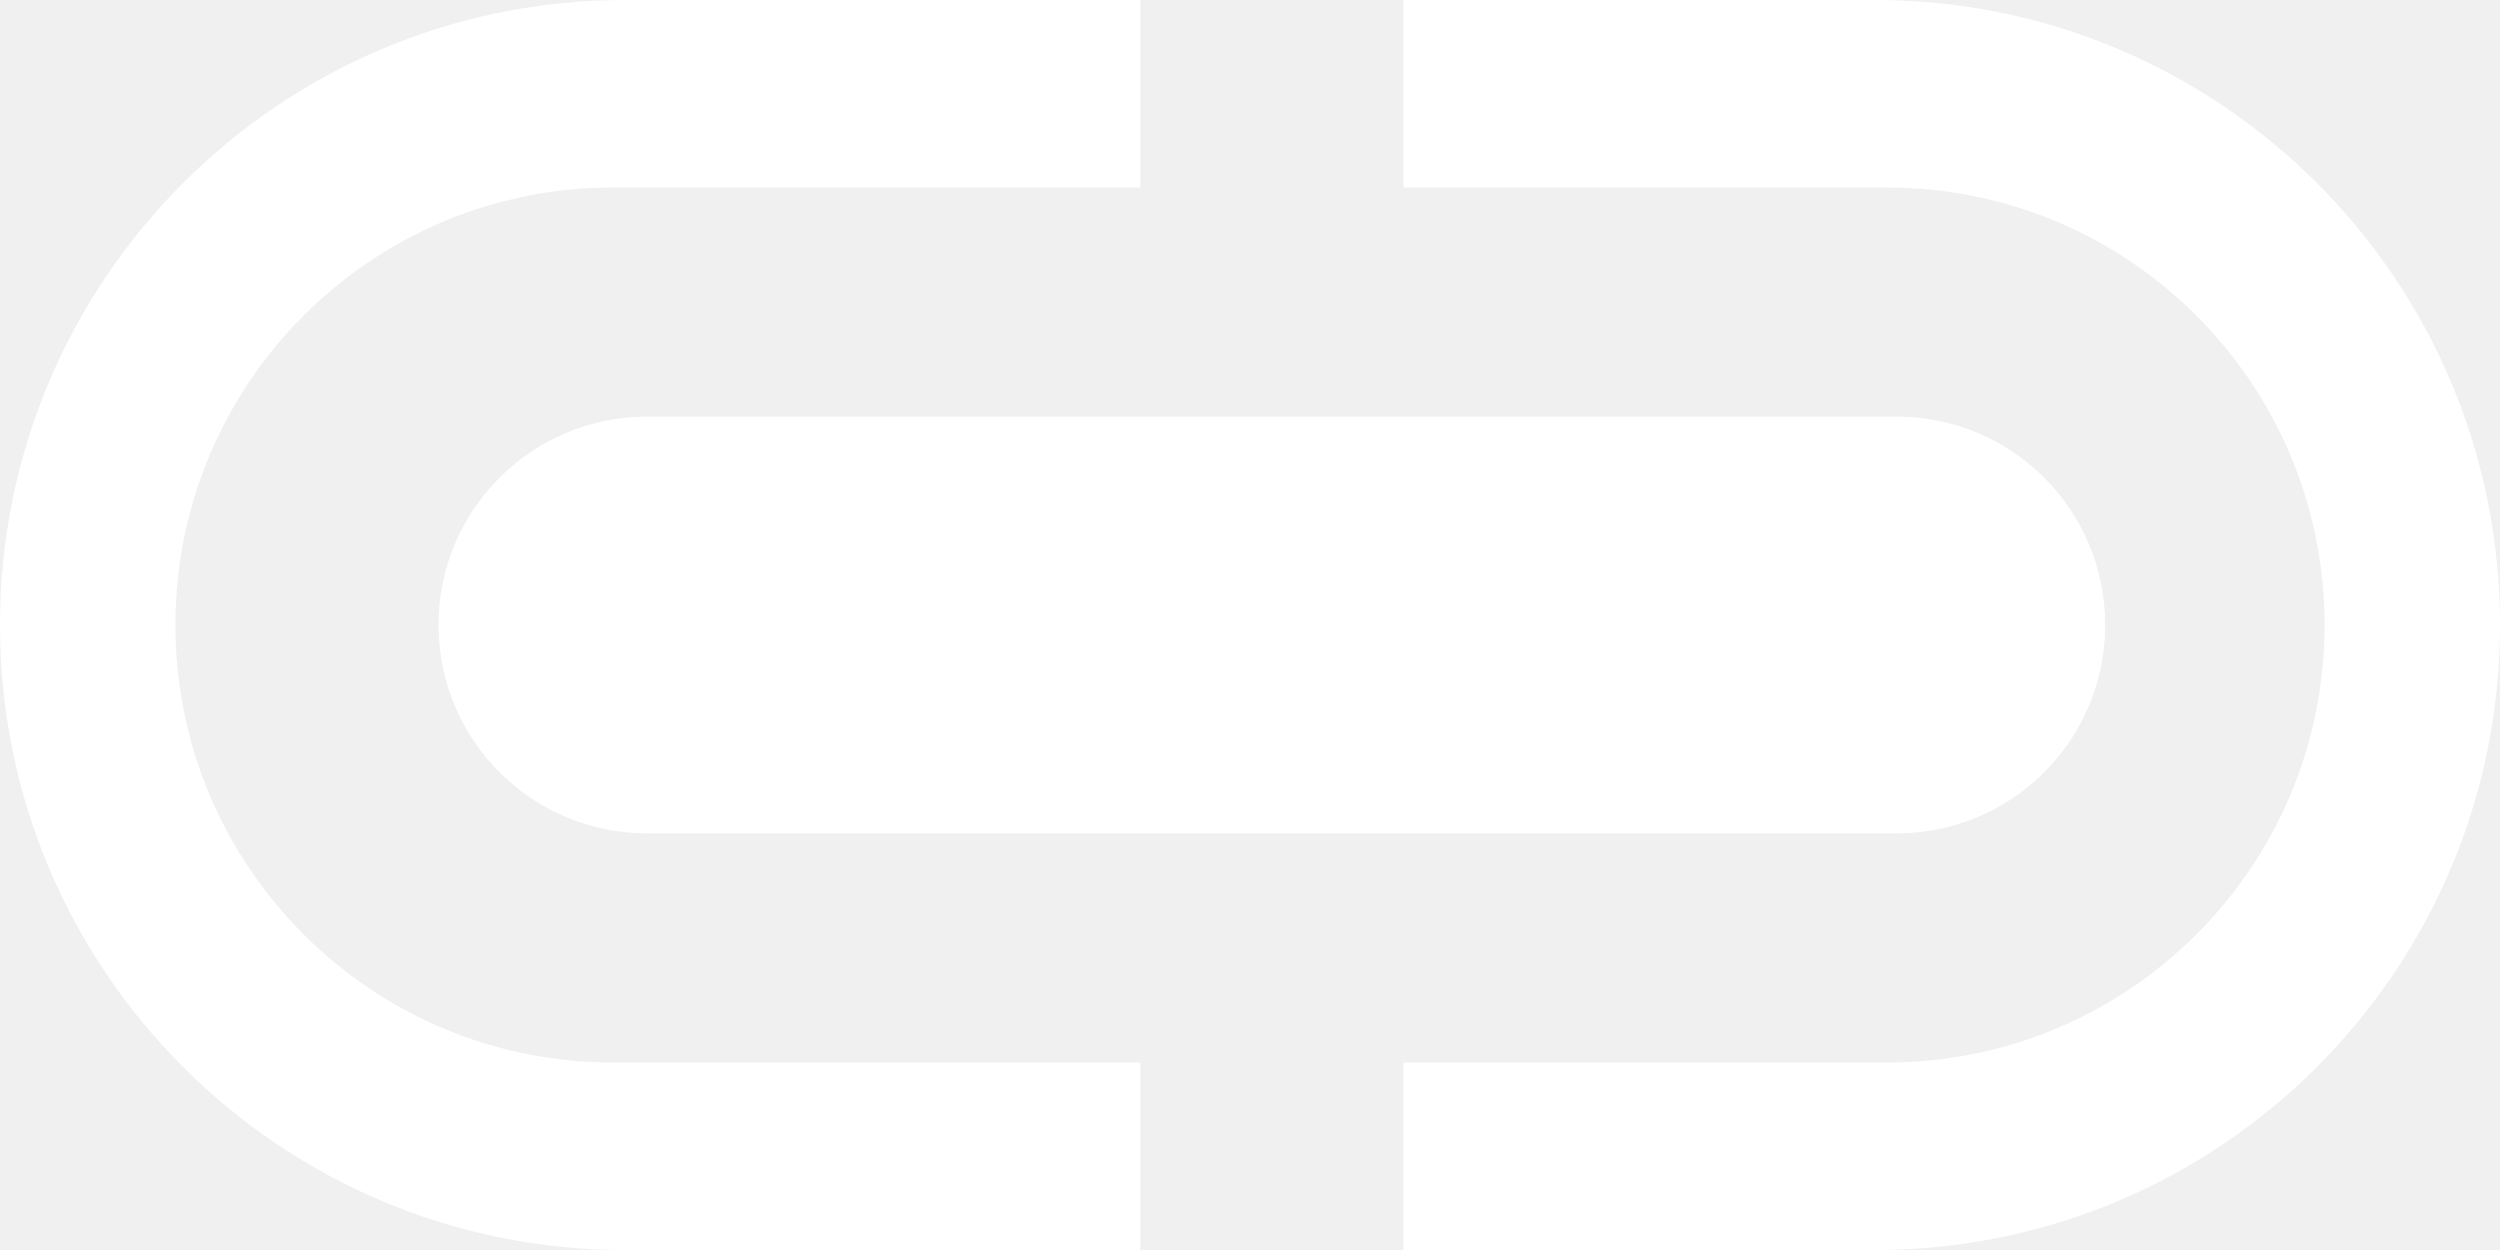
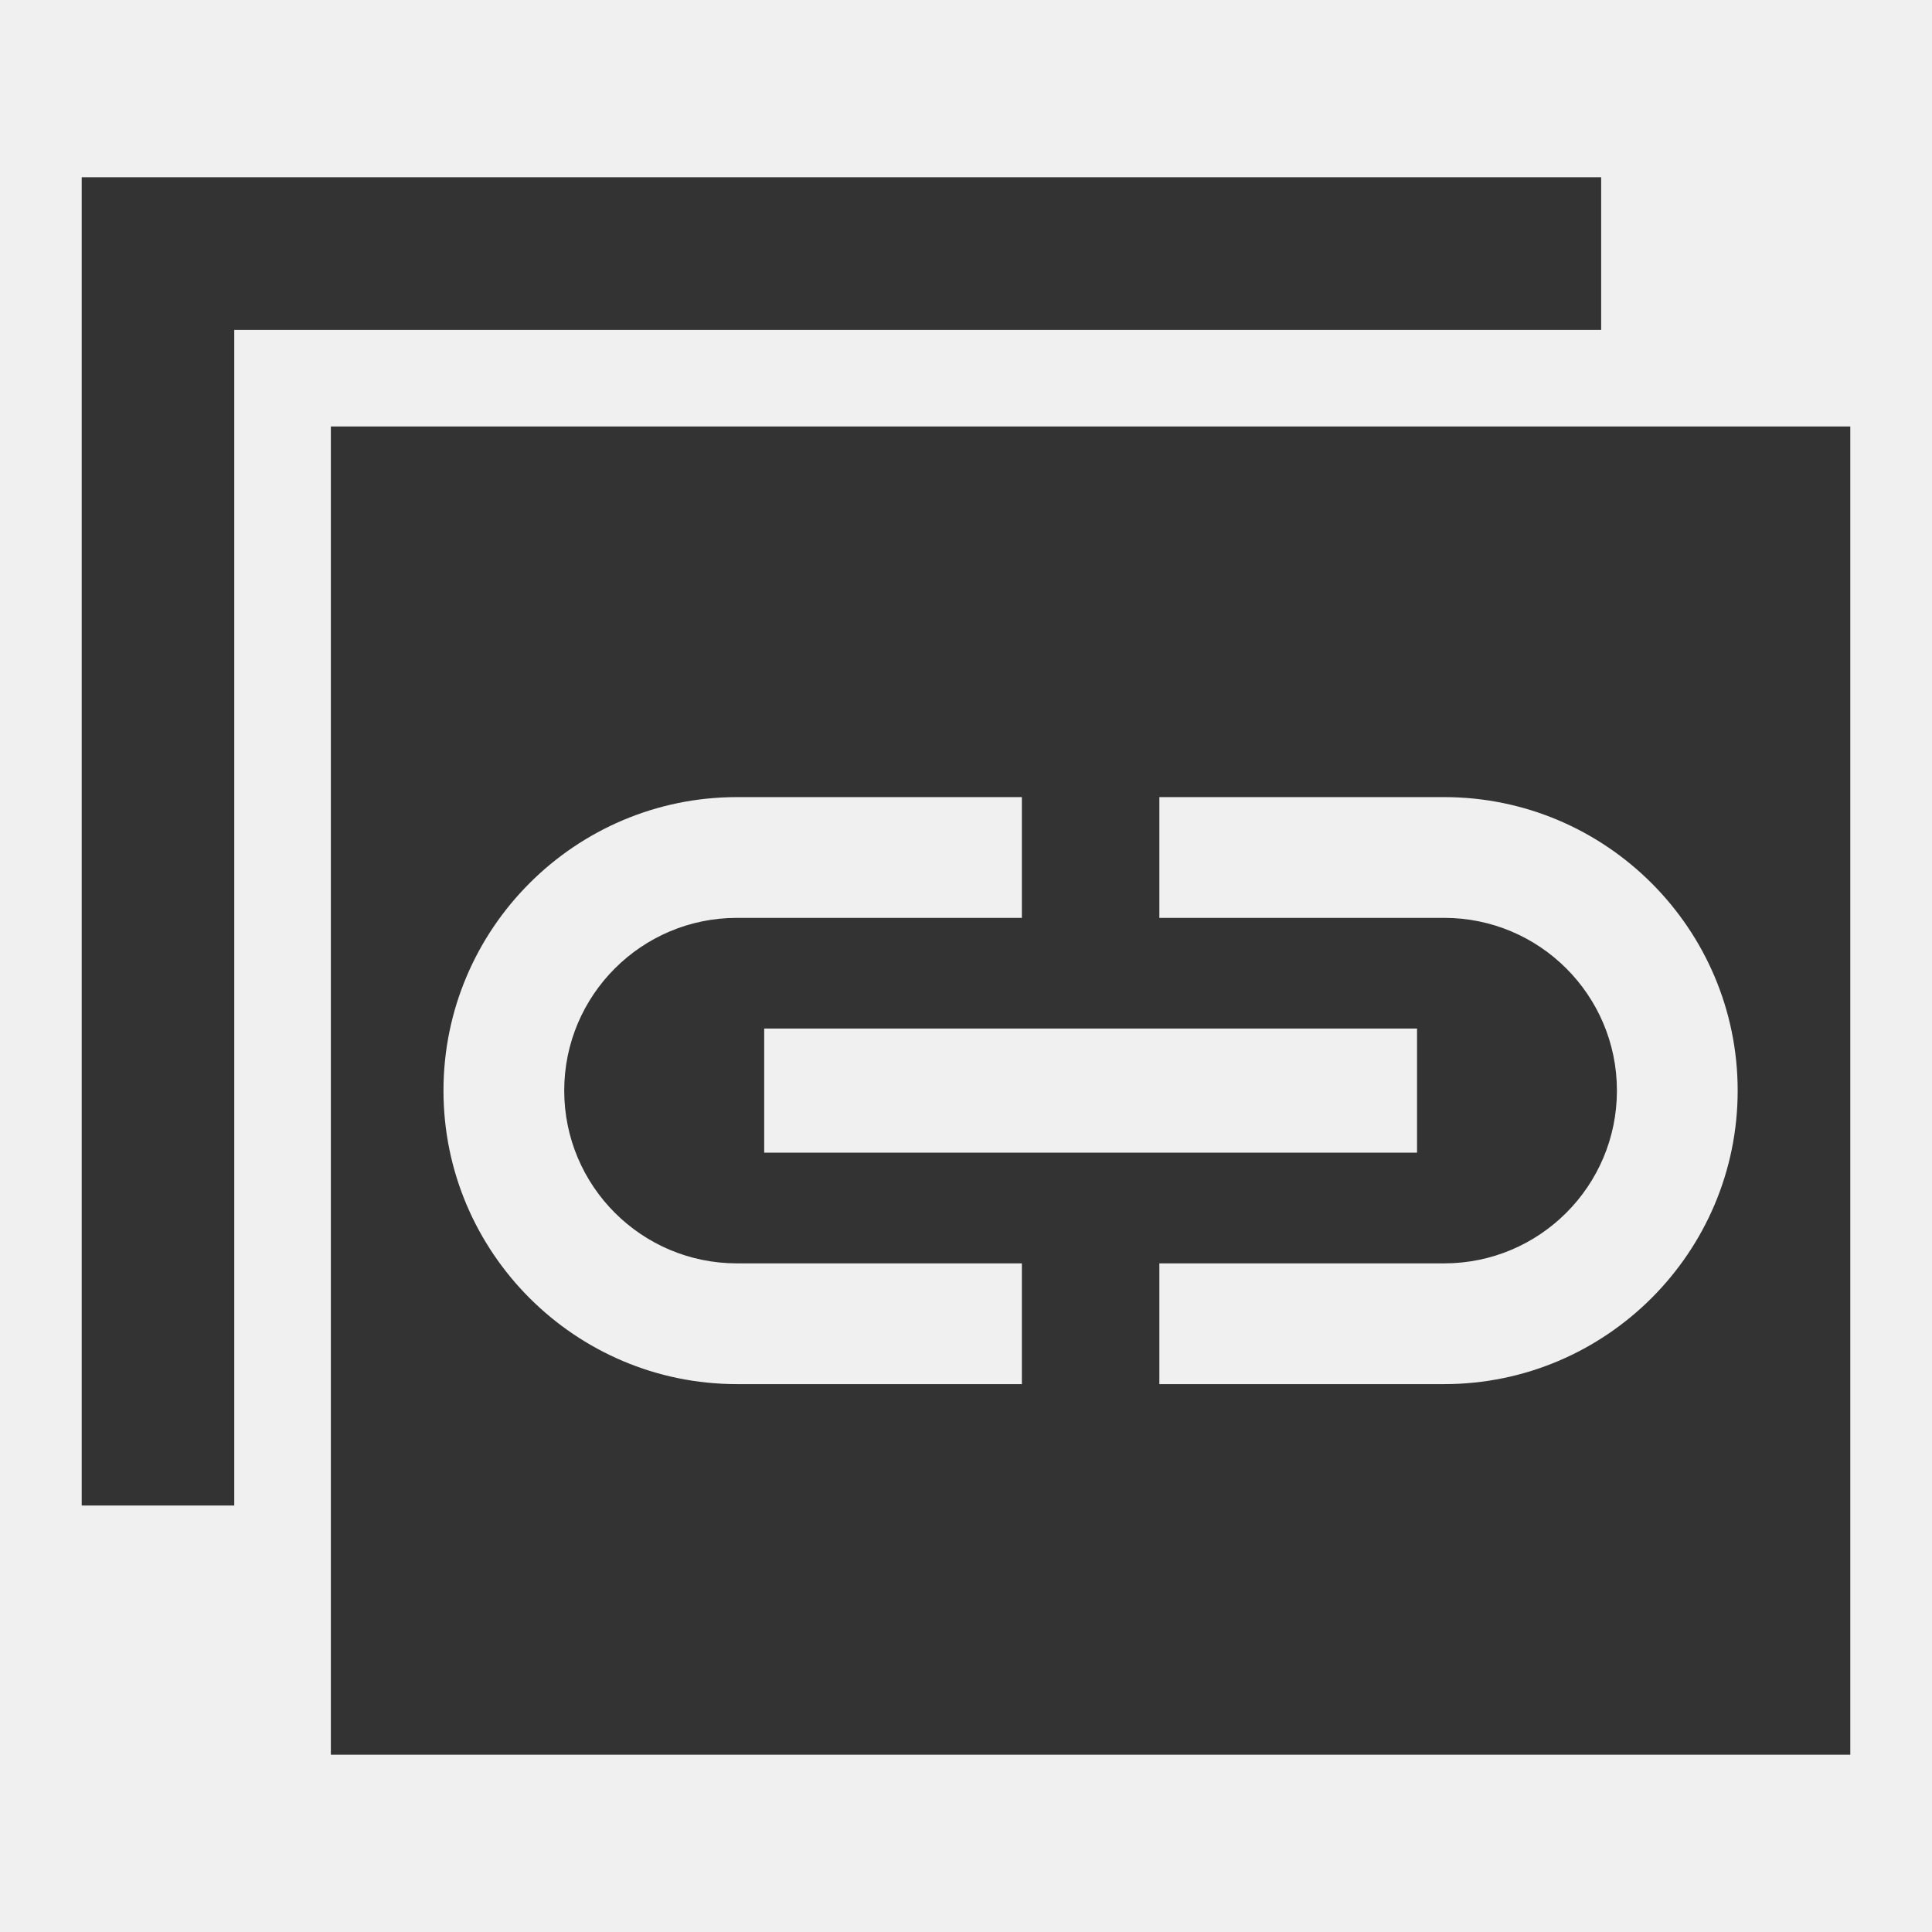
- <svg xmlns="http://www.w3.org/2000/svg" width="24" height="12" viewBox="0 0 24 12" fill="none">
-   <path fill-rule="evenodd" clip-rule="evenodd" d="M6 0C2.686 0 0 2.686 0 6C0 9.314 2.686 12 6 12H10.947V10.2H5.884C3.565 10.2 1.684 8.32 1.684 6C1.684 3.68 3.565 1.8 5.884 1.8H10.947V0H6ZM13.473 0V1.8H18.116C20.435 1.8 22.316 3.68 22.316 6C22.316 8.32 20.435 10.2 18.116 10.2H13.473V12H18C21.314 12 24 9.314 24 6C24 2.686 21.314 0 18 0H13.473Z" fill="white" />
-   <rect x="4.21" y="4" width="16" height="4" rx="2" fill="white" />
+ <svg xmlns="http://www.w3.org/2000/svg" version="1.1" width="24px" height="24px" viewBox="0 0 24 24" fill="#333333">
+   <g>
+     <polygon points="2.91,4.098 19.89,4.098 19.89,2.202 1.015,2.202 1.015,18.702 2.91,18.702  " />
+     <path d="M4.11,5.298v16.5h18.875v-16.5H4.11z M12.694,17.194H9.155c-2.01,0-3.646-1.636-3.646-3.646   s1.636-3.646,3.646-3.646h3.539v1.5H9.155c-1.185,0-2.146,0.961-2.146,2.146s0.961,2.146,2.146,2.146h3.539V17.194z M17.603,12.777   v1.542H9.493v-1.542H17.603z M17.94,17.194h-3.538v-1.5h3.538c1.185,0,2.146-0.961,2.146-2.146s-0.961-2.146-2.146-2.146h-3.538   v-1.5h3.538c2.01,0,3.646,1.636,3.646,3.646S19.95,17.194,17.94,17.194z" />
+   </g>
</svg>
